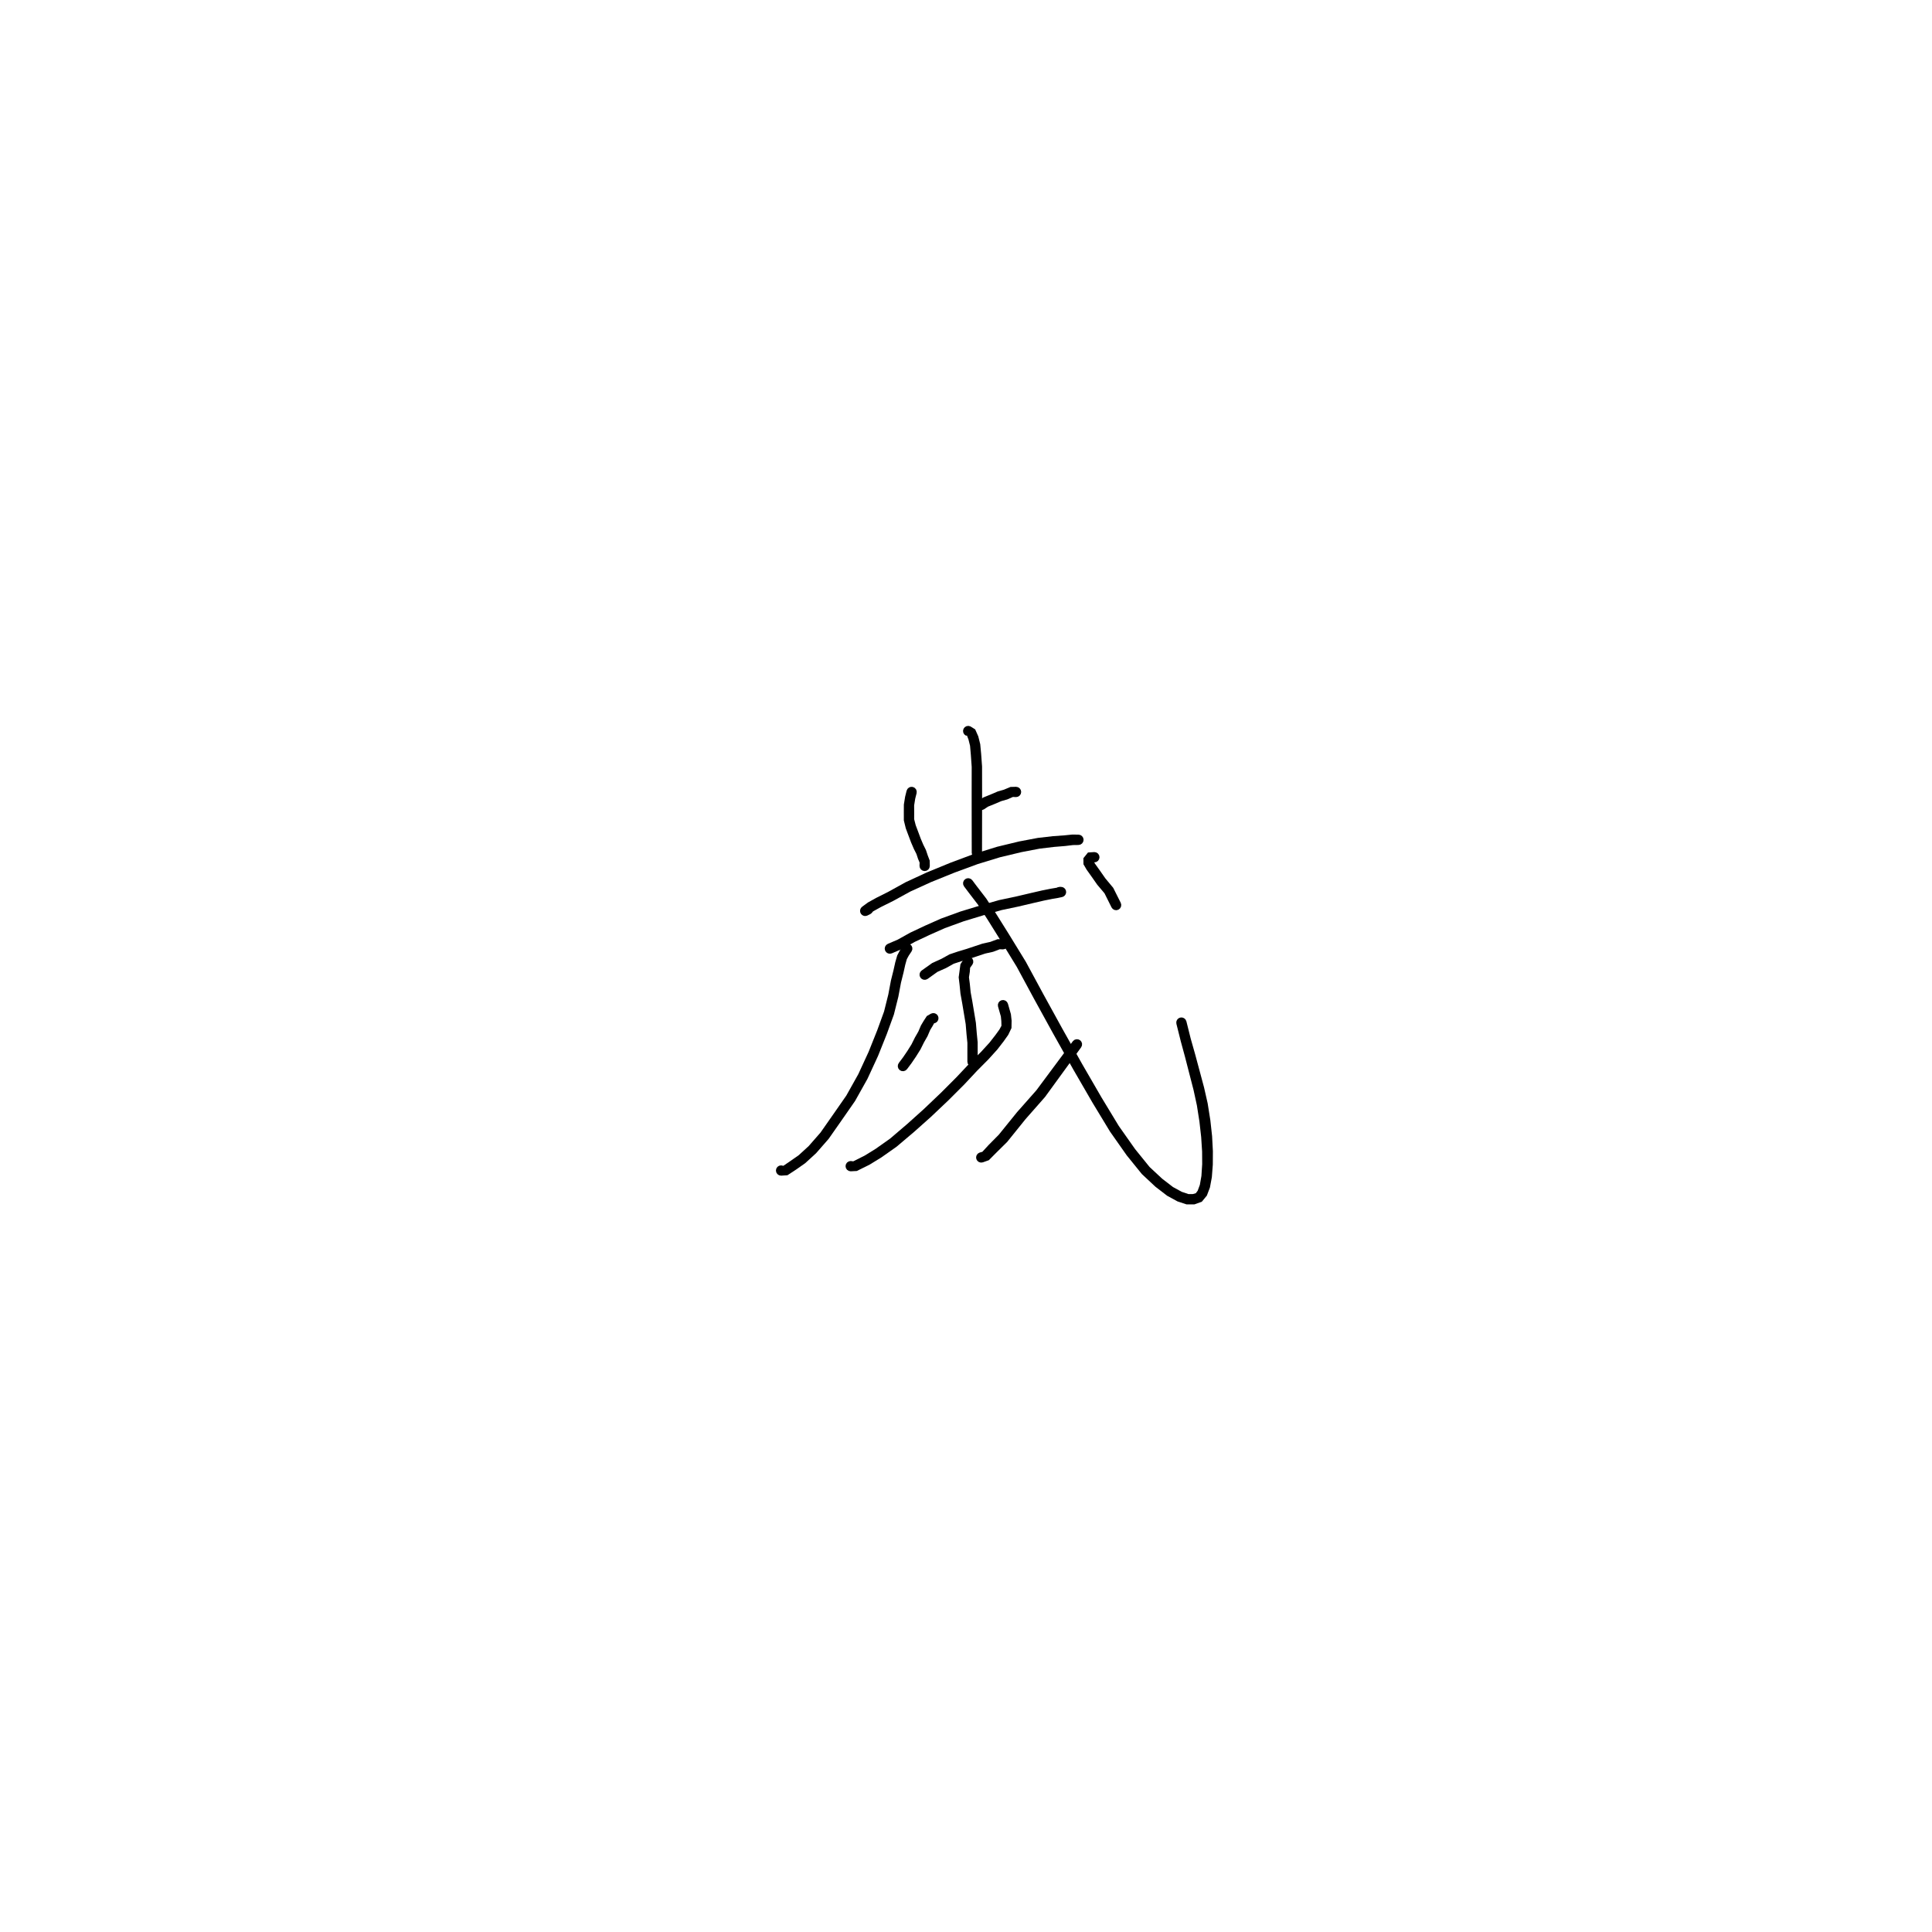
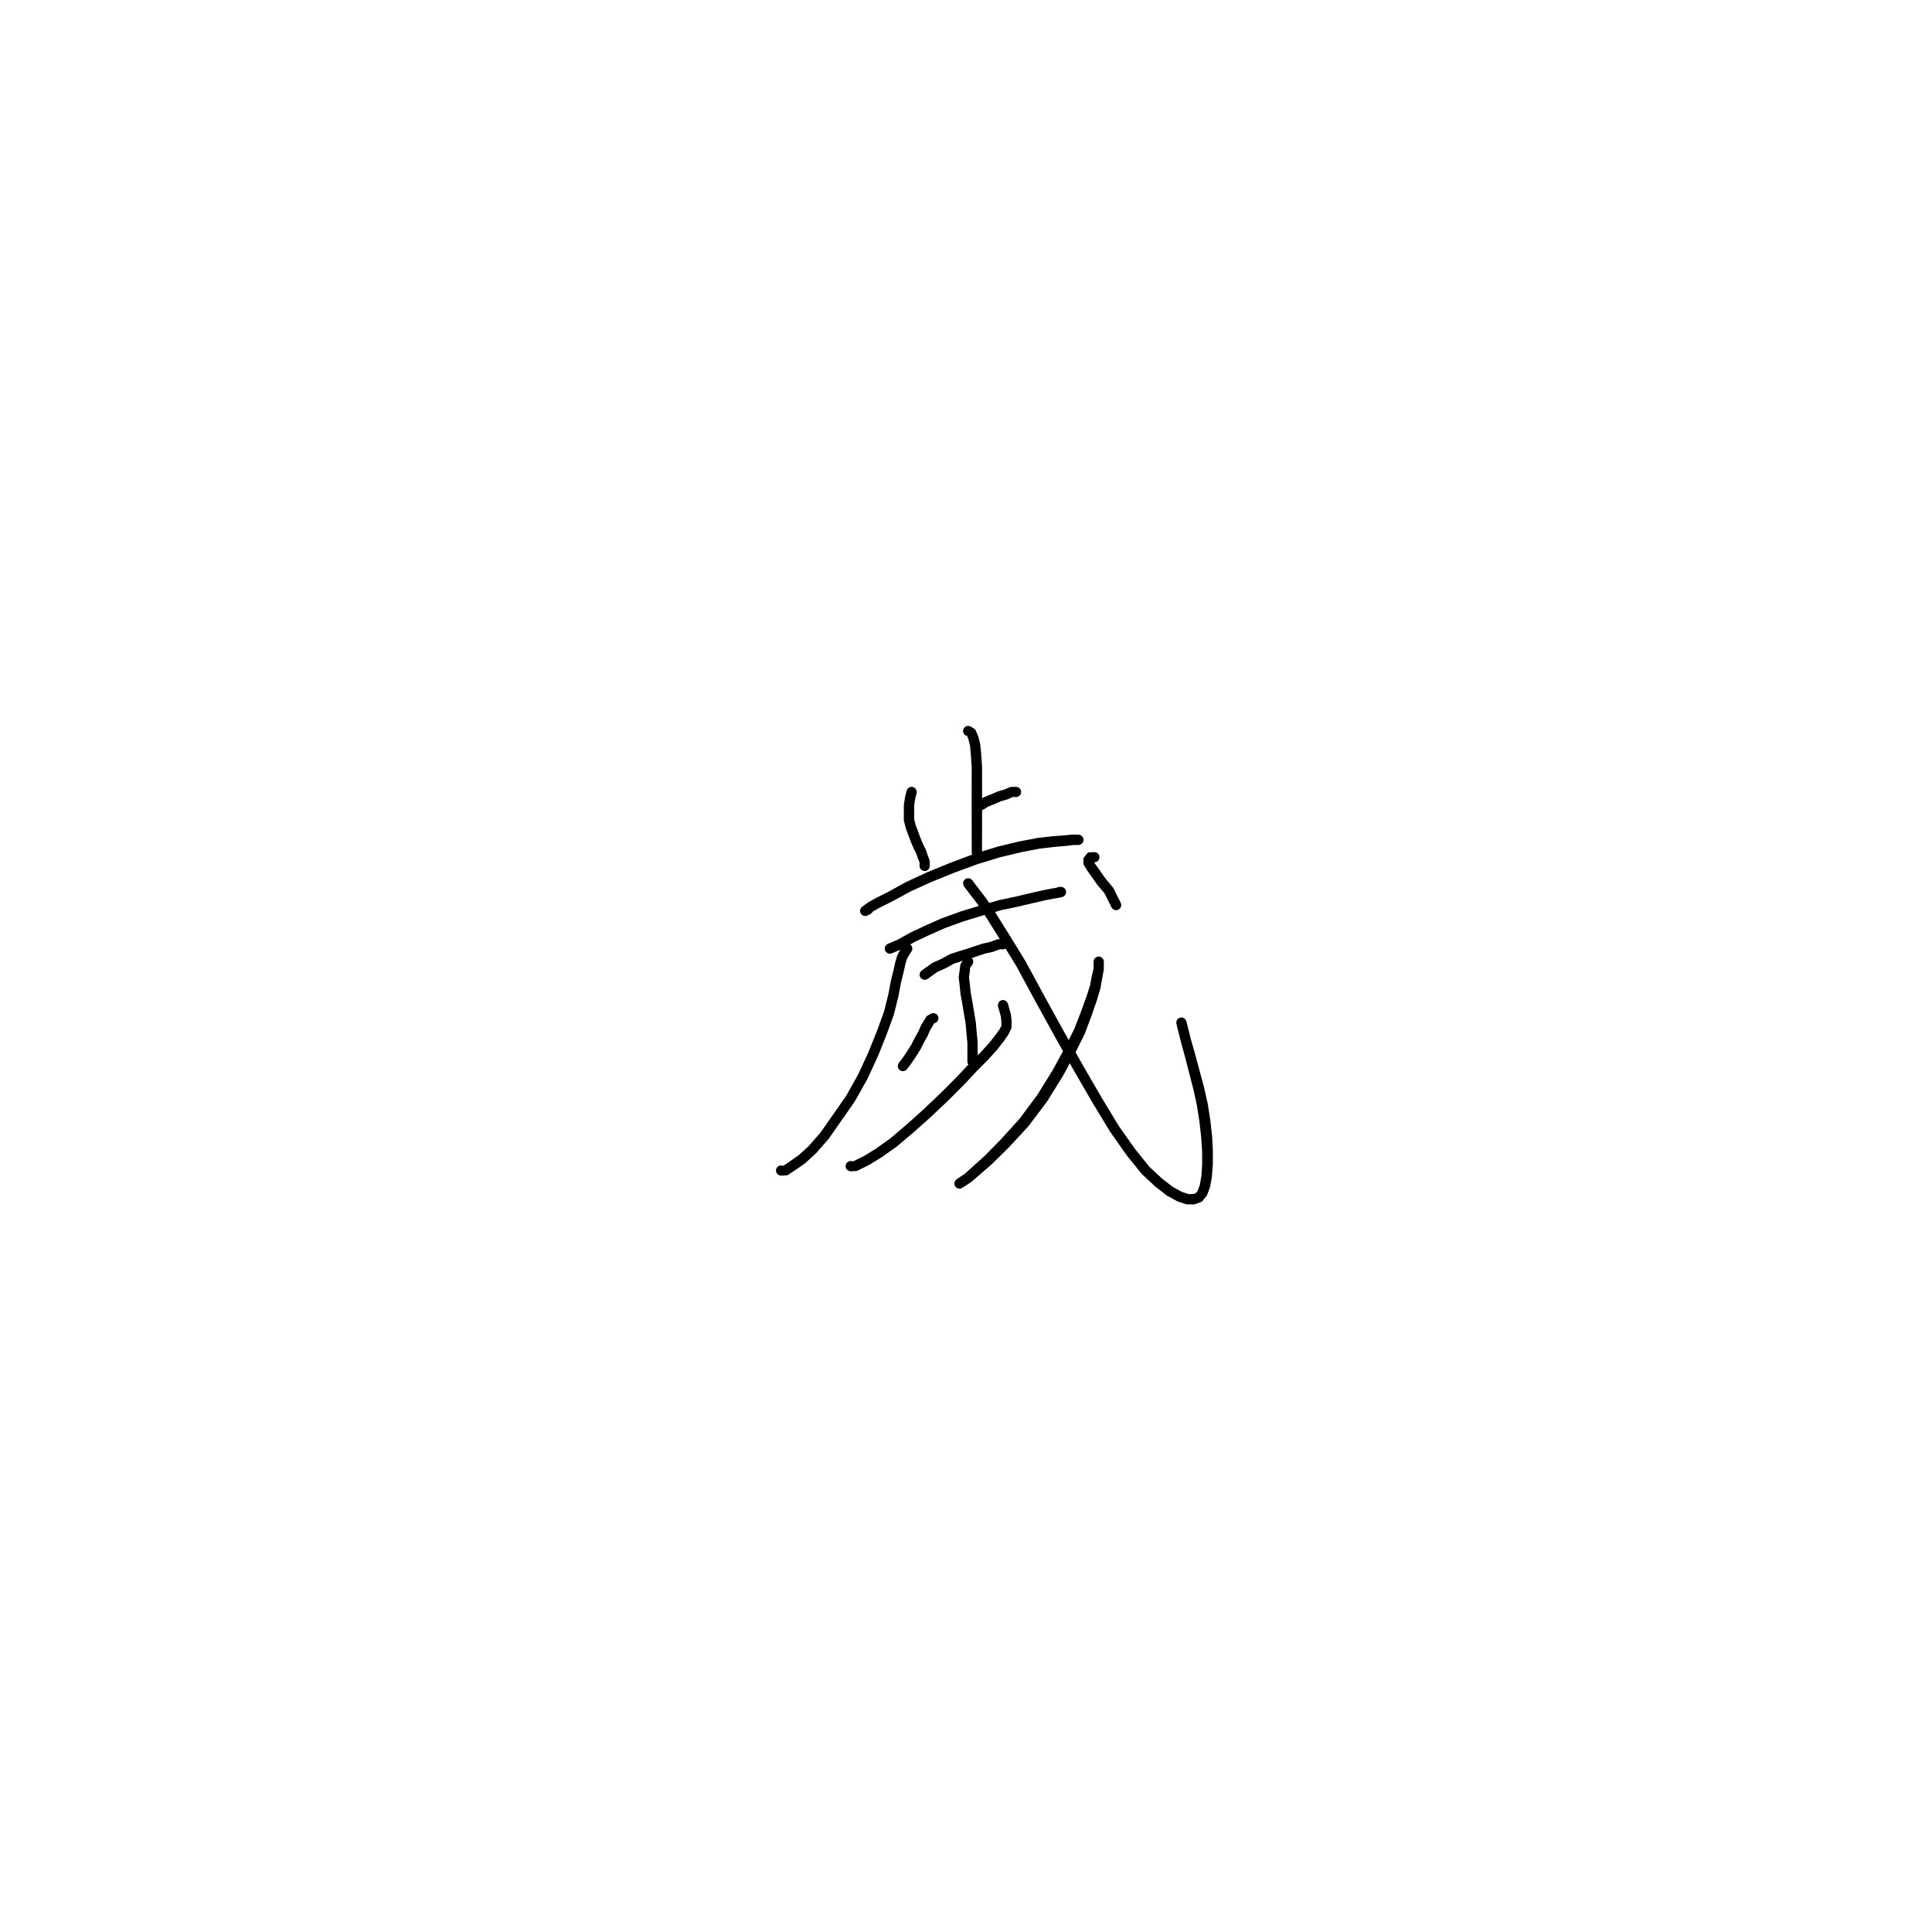
<svg xmlns="http://www.w3.org/2000/svg" viewBox="-300 -300 900 900" width="900" height="900" overflow="visible">
  <path d="M 122.337 68.338 L 121.637 71.152 L 121.051 74.805 L 121.033 78.243 L 121.043 82.175 L 121.946 85.857 L 123.206 89.228 L 124.448 92.518 L 125.722 95.467 L 126.908 97.814 L 127.68 100.143 L 128.394 101.821 L 128.347 103.378 L 128.529 104.295 L 129.049 105.073 L 129.826 105.592 L 130.743 105.775 L 131.66 105.592 L 132.438 105.073 L 132.957 104.295 L 133.139 103.378 L 133.093 100.881 L 132.184 98.505 L 131.335 95.97 L 130.088 93.452 L 128.931 90.725 L 127.74 87.528 L 126.567 84.413 L 125.849 81.609 L 125.859 78.243 L 125.841 75.195 L 126.336 72.092 L 126.987 69.5 L 127.032 68.566 L 126.717 67.686 L 126.089 66.994 L 125.243 66.594 L 124.309 66.549 L 123.429 66.864 L 122.737 67.492 Z" fill="black" fill-rule="nonzero" />
  <path d="M 149.942 42.684 L 150.448 42.654 L 151.167 44.526 L 151.886 47.401 L 152.261 51.679 L 152.653 57.245 L 152.645 63.243 L 152.635 69.73 L 152.639 76.216 L 152.647 82.297 L 152.655 87.162 L 152.661 91.216 L 152.671 95.27 L 152.671 97.297 L 152.854 98.214 L 153.373 98.992 L 154.151 99.511 L 155.068 99.694 L 155.985 99.511 L 156.762 98.992 L 157.281 98.214 L 157.464 97.297 L 157.464 95.27 L 157.474 91.216 L 157.48 87.162 L 157.488 82.297 L 157.496 76.216 L 157.5 69.73 L 157.49 63.243 L 157.482 57.079 L 157.063 51.294 L 156.627 46.653 L 155.724 43.042 L 154.282 39.778 L 152.085 38.397 L 151.183 38.15 L 150.256 38.267 L 149.443 38.73 L 148.87 39.469 L 148.623 40.371 L 148.74 41.298 L 149.203 42.111 Z" fill="black" fill-rule="nonzero" />
  <path d="M 158.424 76.994 L 160.193 75.792 L 163.692 74.374 L 166.414 73.203 L 169.252 72.392 L 171.865 71.244 L 173.311 71.315 L 174.228 71.133 L 175.005 70.613 L 175.525 69.836 L 175.707 68.919 L 175.525 68.002 L 175.005 67.225 L 174.228 66.705 L 173.311 66.523 L 170.703 66.594 L 167.64 67.878 L 164.802 68.689 L 161.849 69.95 L 158.05 71.505 L 155.765 73.006 L 155.104 73.667 L 154.745 74.53 L 154.744 75.465 L 155.101 76.329 L 155.761 76.991 L 156.625 77.35 L 157.56 77.351 Z" fill="black" fill-rule="nonzero" />
  <path d="M 103.32 121.505 L 101.969 122.181 L 101.23 122.754 L 100.767 123.567 L 100.65 124.494 L 100.897 125.396 L 101.471 126.135 L 102.283 126.598 L 103.21 126.715 L 104.112 126.468 L 105.464 125.792 L 106.202 125.219 L 106.665 124.406 L 106.782 123.479 L 106.535 122.577 L 105.962 121.838 L 105.15 121.375 L 104.222 121.258 Z M 104.462 126.253 L 106.886 124.459 L 110.365 122.53 L 116.061 119.699 L 124.127 115.282 L 133.744 110.906 L 144.618 106.507 L 155.471 102.517 L 165.874 99.336 L 175.879 96.946 L 184.247 95.342 L 190.994 94.531 L 196.239 94.099 L 199.818 93.665 L 202.365 93.629 L 203.288 93.445 L 204.071 92.922 L 204.594 92.139 L 204.777 91.216 L 204.594 90.293 L 204.071 89.51 L 203.288 88.987 L 202.365 88.804 L 199.506 88.767 L 195.788 89.144 L 190.493 89.523 L 183.456 90.333 L 174.797 91.972 L 164.532 94.447 L 153.853 97.753 L 142.815 101.871 L 131.796 106.391 L 121.954 110.934 L 113.804 115.437 L 108.148 118.28 L 104.33 120.405 L 101.619 122.395 L 100.989 123.086 L 100.671 123.965 L 100.714 124.899 L 101.111 125.746 L 101.802 126.376 L 102.682 126.694 L 103.616 126.651 Z M 202.365 88.804 L 201.689 88.82 L 200.772 89.002 L 199.995 89.522 L 199.475 90.299 L 199.293 91.216 L 199.475 92.133 L 199.995 92.911 L 200.772 93.43 L 201.689 93.612 L 202.365 93.629 L 203.288 93.445 L 204.071 92.922 L 204.594 92.139 L 204.777 91.216 L 204.594 90.293 L 204.071 89.51 L 203.288 88.987 Z" fill="black" fill-rule="nonzero" />
  <path d="M 115.471 144.094 L 120.328 142.008 L 126.157 138.756 L 132.956 135.558 L 140.147 132.36 L 148.933 129.165 L 158.179 126.352 L 166.595 123.946 L 174.236 122.339 L 181.153 120.712 L 186.387 119.504 L 190.374 118.707 L 192.806 118.301 L 194.759 117.884 L 195.617 117.513 L 196.269 116.842 L 196.614 115.973 L 196.6 115.038 L 196.229 114.18 L 195.559 113.529 L 194.69 113.184 L 193.755 113.197 L 191.923 113.591 L 189.491 113.996 L 185.369 114.821 L 180.064 116.045 L 173.196 117.661 L 165.432 119.297 L 156.821 121.756 L 147.418 124.619 L 138.367 127.91 L 130.963 131.199 L 123.978 134.488 L 118.185 137.722 L 113.583 139.689 L 112.812 140.218 L 112.302 141.002 L 112.131 141.921 L 112.325 142.836 L 112.853 143.607 L 113.637 144.117 L 114.556 144.288 Z M 194.257 113.144 L 193.581 113.144 L 192.664 113.327 L 191.887 113.846 L 191.367 114.624 L 191.185 115.541 L 191.367 116.458 L 191.887 117.235 L 192.664 117.754 L 193.581 117.937 L 194.257 117.937 L 195.174 117.754 L 195.951 117.235 L 196.471 116.458 L 196.653 115.541 L 196.471 114.624 L 195.951 113.846 L 195.174 113.327 Z" fill="black" fill-rule="nonzero" />
  <path d="M 120.641 140.563 L 119.229 142.686 L 117.969 145.077 L 117.067 148.203 L 116.25 151.877 L 115.022 156.795 L 113.809 163.264 L 111.833 171.183 L 108.641 179.954 L 104.624 189.997 L 99.825 200.398 L 94.252 210.352 L 87.832 219.575 L 82.23 227.583 L 76.72 233.878 L 72.064 238.145 L 68.174 240.86 L 64.934 243.068 L 63.851 242.874 L 62.934 243.056 L 62.157 243.576 L 61.638 244.353 L 61.455 245.27 L 61.638 246.187 L 62.157 246.965 L 62.934 247.484 L 63.851 247.667 L 66.822 247.473 L 70.88 244.815 L 75.098 241.855 L 80.172 237.203 L 86.013 230.525 L 91.763 222.317 L 98.316 212.892 L 104.094 202.575 L 109.025 191.895 L 113.116 181.668 L 116.411 172.6 L 118.488 164.304 L 119.708 157.799 L 120.912 152.987 L 121.717 149.365 L 122.436 146.814 L 123.339 145.152 L 124.629 143.221 L 124.986 142.357 L 124.985 141.422 L 124.626 140.559 L 123.964 139.898 L 123.1 139.541 L 122.165 139.542 L 121.302 139.901 Z" fill="black" fill-rule="nonzero" />
  <path d="M 132.136 156.004 L 136.692 152.739 L 140.734 150.927 L 144.284 148.946 L 147.681 147.826 L 151.735 146.609 L 155.42 145.381 L 158.952 144.201 L 162.636 143.38 L 165.742 142.2 L 167.23 142.261 L 168.147 142.079 L 168.924 141.559 L 169.444 140.782 L 169.626 139.865 L 169.444 138.948 L 168.924 138.17 L 168.147 137.651 L 167.23 137.469 L 164.664 137.53 L 161.283 138.782 L 157.669 139.583 L 153.904 140.835 L 150.292 142.039 L 146.238 143.256 L 142.338 144.567 L 138.591 146.641 L 134.254 148.613 L 129.35 152.104 L 128.71 152.786 L 128.38 153.66 L 128.409 154.595 L 128.793 155.447 L 129.475 156.087 L 130.349 156.418 L 131.284 156.389 Z" fill="black" fill-rule="nonzero" />
  <path d="M 149.02 146.644 L 147.41 149.181 L 147.015 152.128 L 146.59 155.27 L 147.01 158.778 L 147.425 162.906 L 148.247 167.438 L 149.055 172.286 L 149.852 177.054 L 150.249 181.839 L 150.648 185.802 L 150.644 189.324 L 150.644 192.568 L 150.644 194.595 L 150.827 195.512 L 151.346 196.289 L 152.124 196.808 L 153.041 196.991 L 153.958 196.808 L 154.735 196.289 L 155.254 195.512 L 155.437 194.595 L 155.437 192.568 L 155.437 189.324 L 155.433 185.55 L 155.022 181.405 L 154.607 176.46 L 153.783 171.498 L 152.969 166.616 L 152.169 162.229 L 151.773 158.249 L 151.383 155.27 L 151.769 152.737 L 151.914 150.819 L 153.007 149.302 L 153.364 148.438 L 153.363 147.503 L 153.005 146.64 L 152.343 145.979 L 151.479 145.622 L 150.544 145.623 L 149.68 145.982 Z" fill="black" fill-rule="nonzero" />
  <path d="M 133.726 172.181 L 131.752 173.306 L 130.317 175.513 L 129.005 177.712 L 127.789 180.55 L 126.196 183.332 L 124.601 186.528 L 122.655 189.637 L 120.685 192.526 L 118.691 195.184 L 118.287 196.027 L 118.236 196.96 L 118.546 197.843 L 119.17 198.539 L 120.013 198.943 L 120.947 198.994 L 121.829 198.684 L 122.525 198.059 L 124.585 195.312 L 126.669 192.255 L 128.778 188.877 L 130.425 185.587 L 132.076 182.693 L 133.292 179.855 L 134.413 178 L 135.14 176.694 L 135.869 176.468 L 136.608 175.894 L 137.071 175.082 L 137.188 174.154 L 136.941 173.253 L 136.367 172.514 L 135.555 172.051 L 134.627 171.934 Z" fill="black" fill-rule="nonzero" />
  <path d="M 164.926 168.902 L 166.242 173.493 L 166.458 175.66 L 166.516 177.84 L 165.592 179.553 L 163.679 182.202 L 160.923 185.727 L 156.952 190.066 L 151.671 195.313 L 145.587 201.788 L 138.343 209.04 L 130.293 216.708 L 122.654 223.568 L 114.659 230.396 L 107.924 235.164 L 102.823 238.311 L 97.482 240.995 L 96.284 240.847 L 95.367 241.029 L 94.589 241.549 L 94.07 242.326 L 93.888 243.243 L 94.07 244.16 L 94.589 244.938 L 95.367 245.457 L 96.284 245.639 L 99.139 245.492 L 105.15 242.5 L 110.589 239.161 L 117.639 234.198 L 125.859 227.243 L 133.626 220.319 L 141.792 212.582 L 149.142 205.239 L 155.221 198.741 L 160.481 193.448 L 164.618 188.868 L 167.537 185.095 L 169.679 182.068 L 171.186 178.917 L 171.245 175.421 L 170.92 172.453 L 169.534 167.585 L 169.106 166.753 L 168.393 166.149 L 167.503 165.863 L 166.571 165.939 L 165.74 166.367 L 165.135 167.08 L 164.849 167.97 Z" fill="black" fill-rule="nonzero" />
  <path d="M 149.097 112.924 L 151.134 115.641 L 155.536 121.379 L 159.929 128.179 L 165.991 137.889 L 173.647 150.392 L 181.726 165.349 L 190.652 181.582 L 199.988 198.227 L 208.926 213.668 L 217.086 227.134 L 224.877 238.217 L 231.918 246.915 L 238.209 252.799 L 243.712 257.033 L 248.525 259.659 L 252.727 261.044 L 256.384 261.054 L 259.838 259.826 L 262.198 256.958 L 263.63 253.185 L 264.523 248.4 L 264.975 242.518 L 265.01 236.273 L 264.637 229.242 L 263.821 221.819 L 262.576 213.985 L 260.892 206.567 L 258.817 198.828 L 256.744 191.121 L 254.682 183.85 L 252.663 175.77 L 252.263 174.925 L 251.571 174.297 L 250.691 173.981 L 249.757 174.027 L 248.911 174.426 L 248.283 175.118 L 247.968 175.999 L 248.013 176.933 L 250.048 185.069 L 252.039 192.393 L 254.021 200.09 L 256 207.757 L 257.559 214.934 L 258.746 222.505 L 259.553 229.677 L 259.99 236.43 L 260.025 242.347 L 259.666 247.817 L 258.938 251.95 L 257.937 254.663 L 257.054 255.85 L 255.643 256.243 L 253.625 256.254 L 250.529 255.206 L 246.423 252.967 L 241.386 249.092 L 235.515 243.626 L 228.772 235.296 L 221.157 224.488 L 213.101 211.197 L 204.201 195.827 L 194.888 179.229 L 185.977 163.03 L 177.84 147.987 L 170.091 135.354 L 163.99 125.604 L 159.464 118.621 L 154.947 112.737 L 152.931 110.049 L 152.234 109.425 L 151.352 109.114 L 150.419 109.165 L 149.576 109.569 L 148.952 110.266 L 148.641 111.148 L 148.692 112.081 Z" fill="black" fill-rule="nonzero" />
  <path d="M 209.797 96.928 L 206.826 97.122 L 204.686 99.783 L 204.716 102.598 L 206.182 105.113 L 208.245 108.004 L 211.142 112.138 L 214.526 116.142 L 217.789 122.693 L 218.362 123.432 L 219.175 123.895 L 220.102 124.012 L 221.004 123.765 L 221.743 123.192 L 222.206 122.379 L 222.323 121.452 L 222.076 120.55 L 218.582 113.588 L 214.939 109.213 L 212.16 105.24 L 210.169 102.455 L 209.203 100.915 L 209.233 101.298 L 208.714 101.527 L 209.797 101.721 L 210.714 101.538 L 211.492 101.019 L 212.011 100.241 L 212.194 99.324 L 212.011 98.407 L 211.492 97.63 L 210.714 97.11 Z" fill="black" fill-rule="nonzero" />
-   <path d="M 199.759 185.067 L 182.789 207.892 L 173.788 218.079 L 165.286 228.582 L 160.562 233.362 L 157.616 236.557 L 156.337 236.916 L 155.525 237.379 L 154.951 238.118 L 154.704 239.019 L 154.821 239.947 L 155.284 240.759 L 156.023 241.332 L 156.925 241.579 L 157.852 241.462 L 160.627 240.47 L 164.168 236.909 L 169.173 231.958 L 177.698 221.38 L 186.806 211.027 L 203.62 187.906 L 204.016 187.059 L 204.058 186.125 L 203.739 185.246 L 203.109 184.556 L 202.262 184.16 L 201.328 184.118 L 200.449 184.436 Z" fill="black" fill-rule="nonzero" />
+   <path d="M 209.428 147.973 L 209.443 151.087 L 208.593 154.802 L 207.763 159.12 L 206.14 164.186 L 203.672 170.979 L 200.451 179.315 L 195.628 188.879 L 190.4 198.478 L 183.21 210.073 L 174.879 221.253 L 166.141 230.891 L 158.595 238.544 L 149.471 246.764 L 145.63 249.358 L 144.968 250.018 L 144.61 250.881 L 144.609 251.816 L 144.966 252.681 L 145.626 253.342 L 146.49 253.701 L 147.424 253.702 L 148.289 253.345 L 152.556 250.534 L 162.081 242.267 L 169.94 234.514 L 179.04 224.693 L 187.736 213.17 L 195.141 201.252 L 200.453 191.392 L 205.359 181.496 L 208.625 172.804 L 211.023 165.814 L 212.643 160.34 L 213.434 155.739 L 214.206 151.616 L 214.221 147.973 L 214.038 147.056 L 213.519 146.279 L 212.741 145.759 L 211.824 145.577 L 210.907 145.759 L 210.13 146.279 L 209.61 147.056 Z" fill="black" fill-rule="nonzero" />
</svg>
